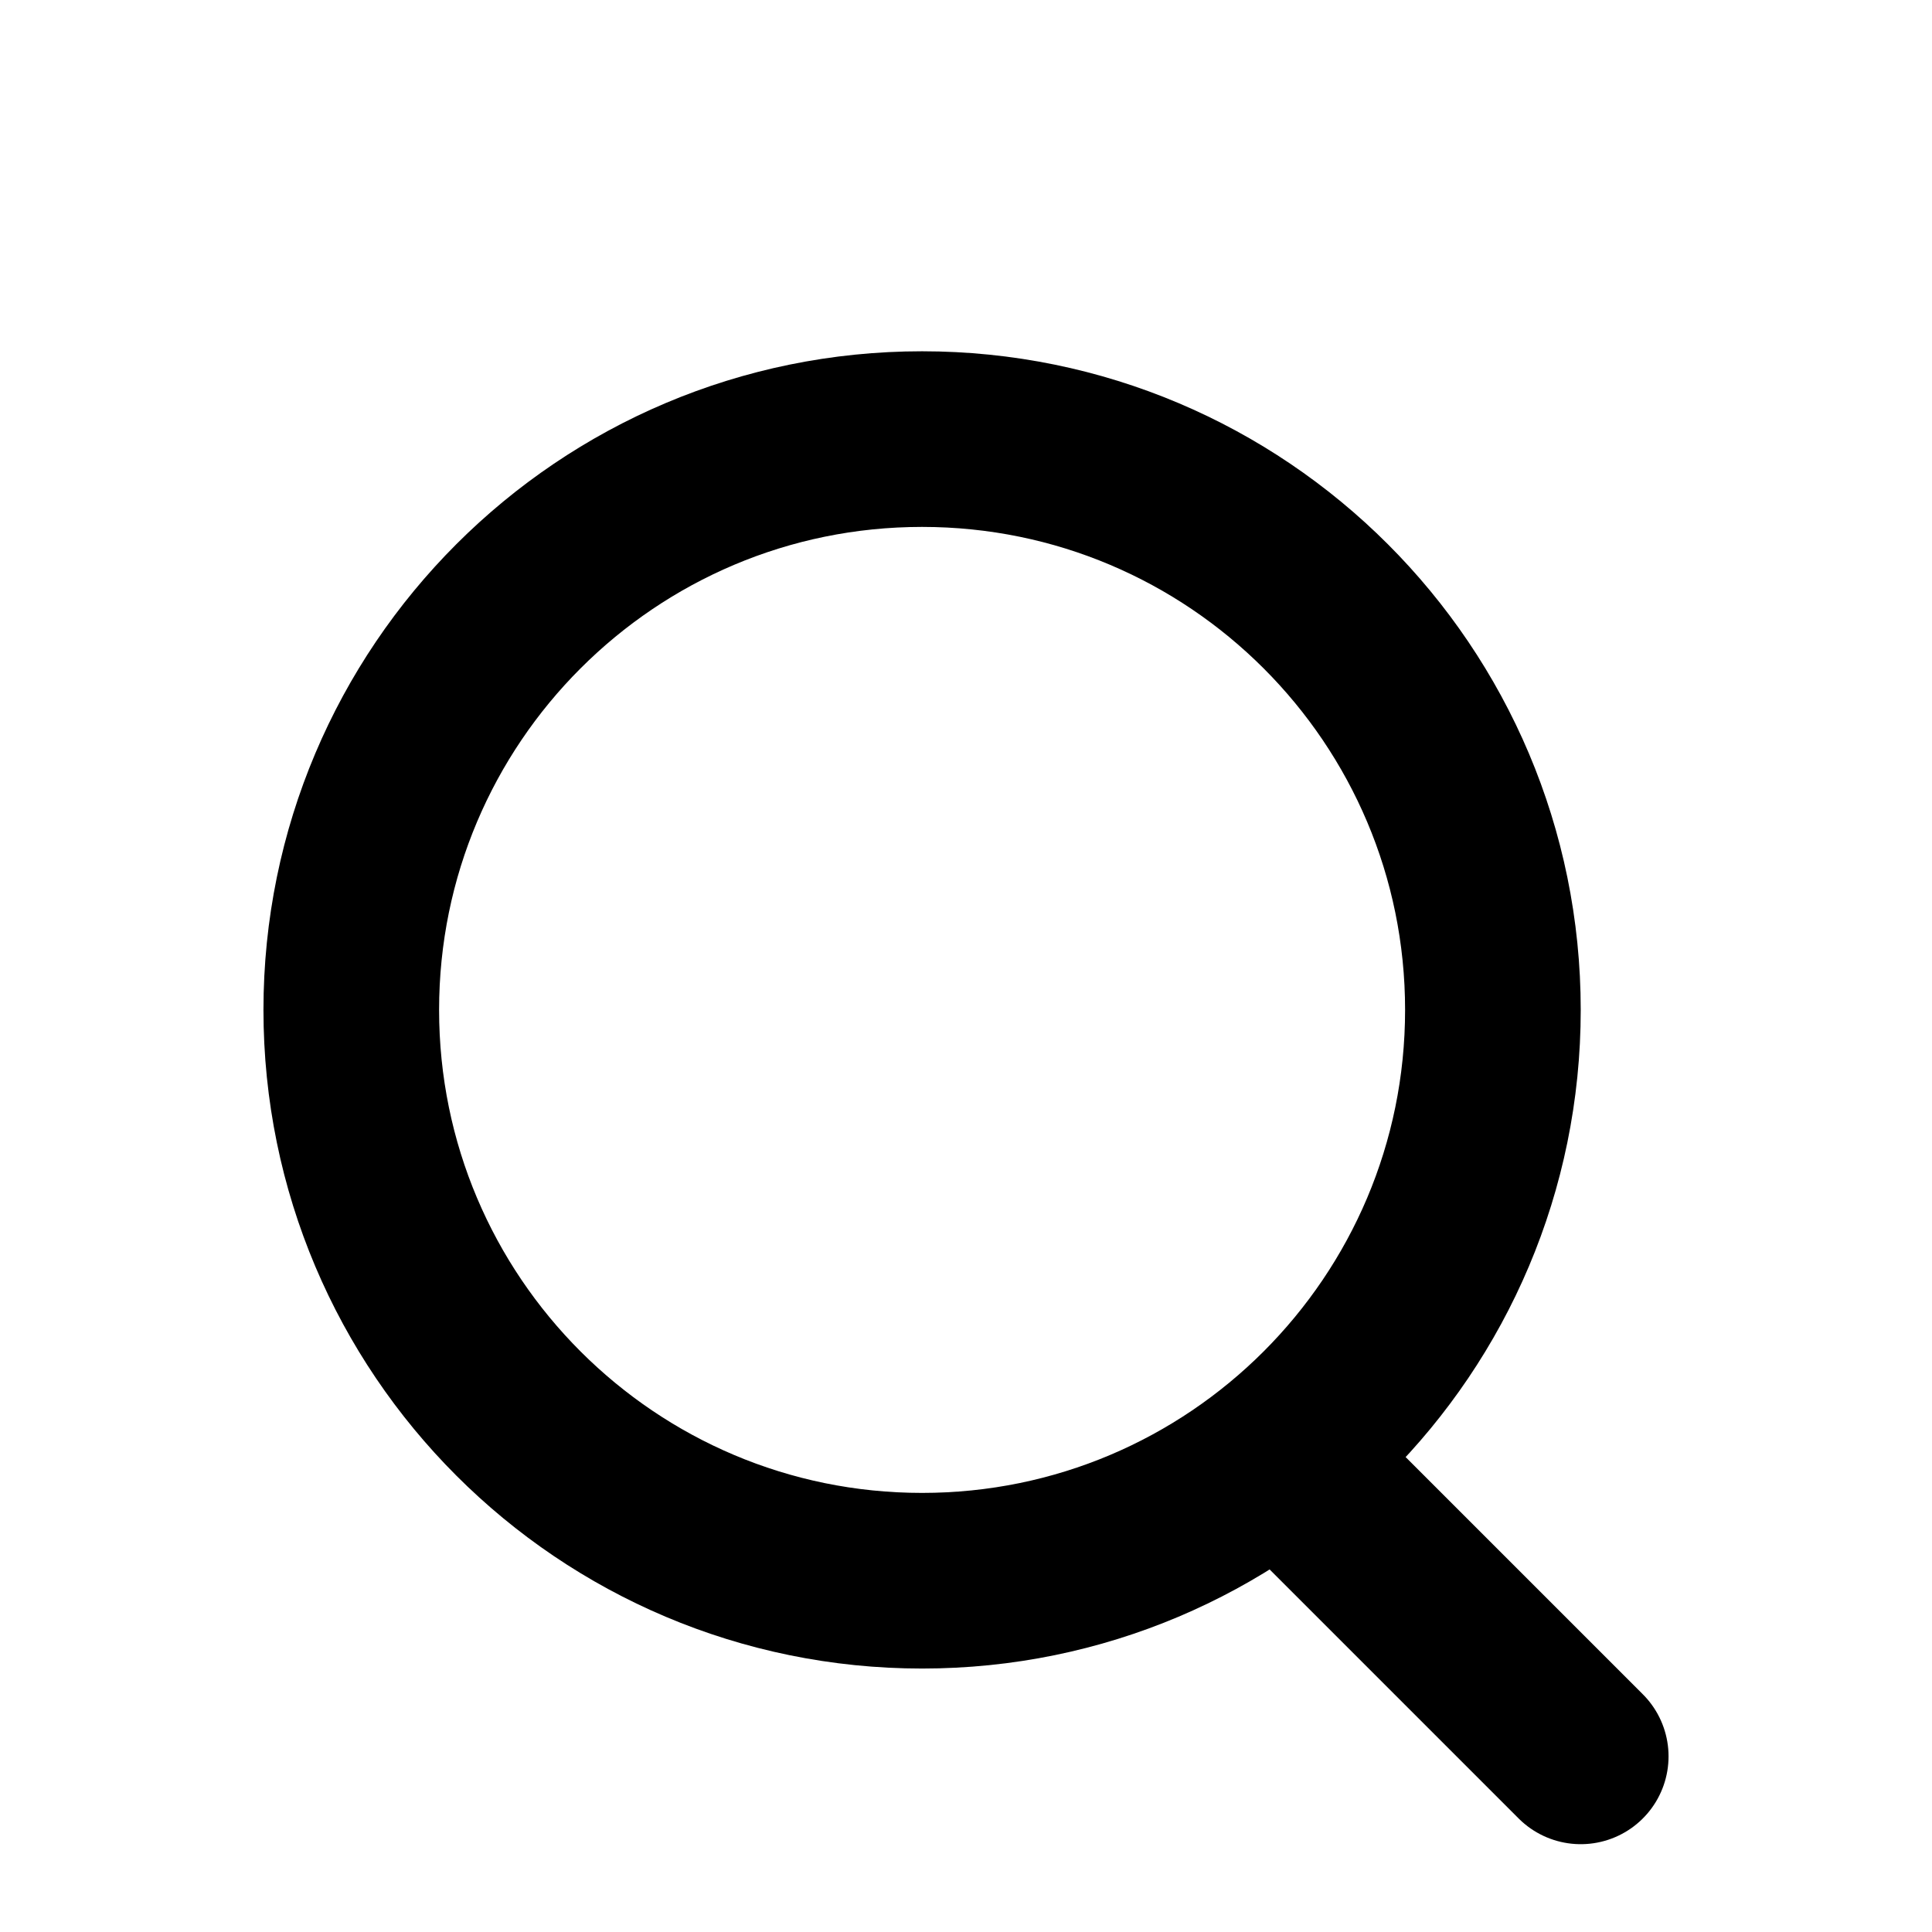
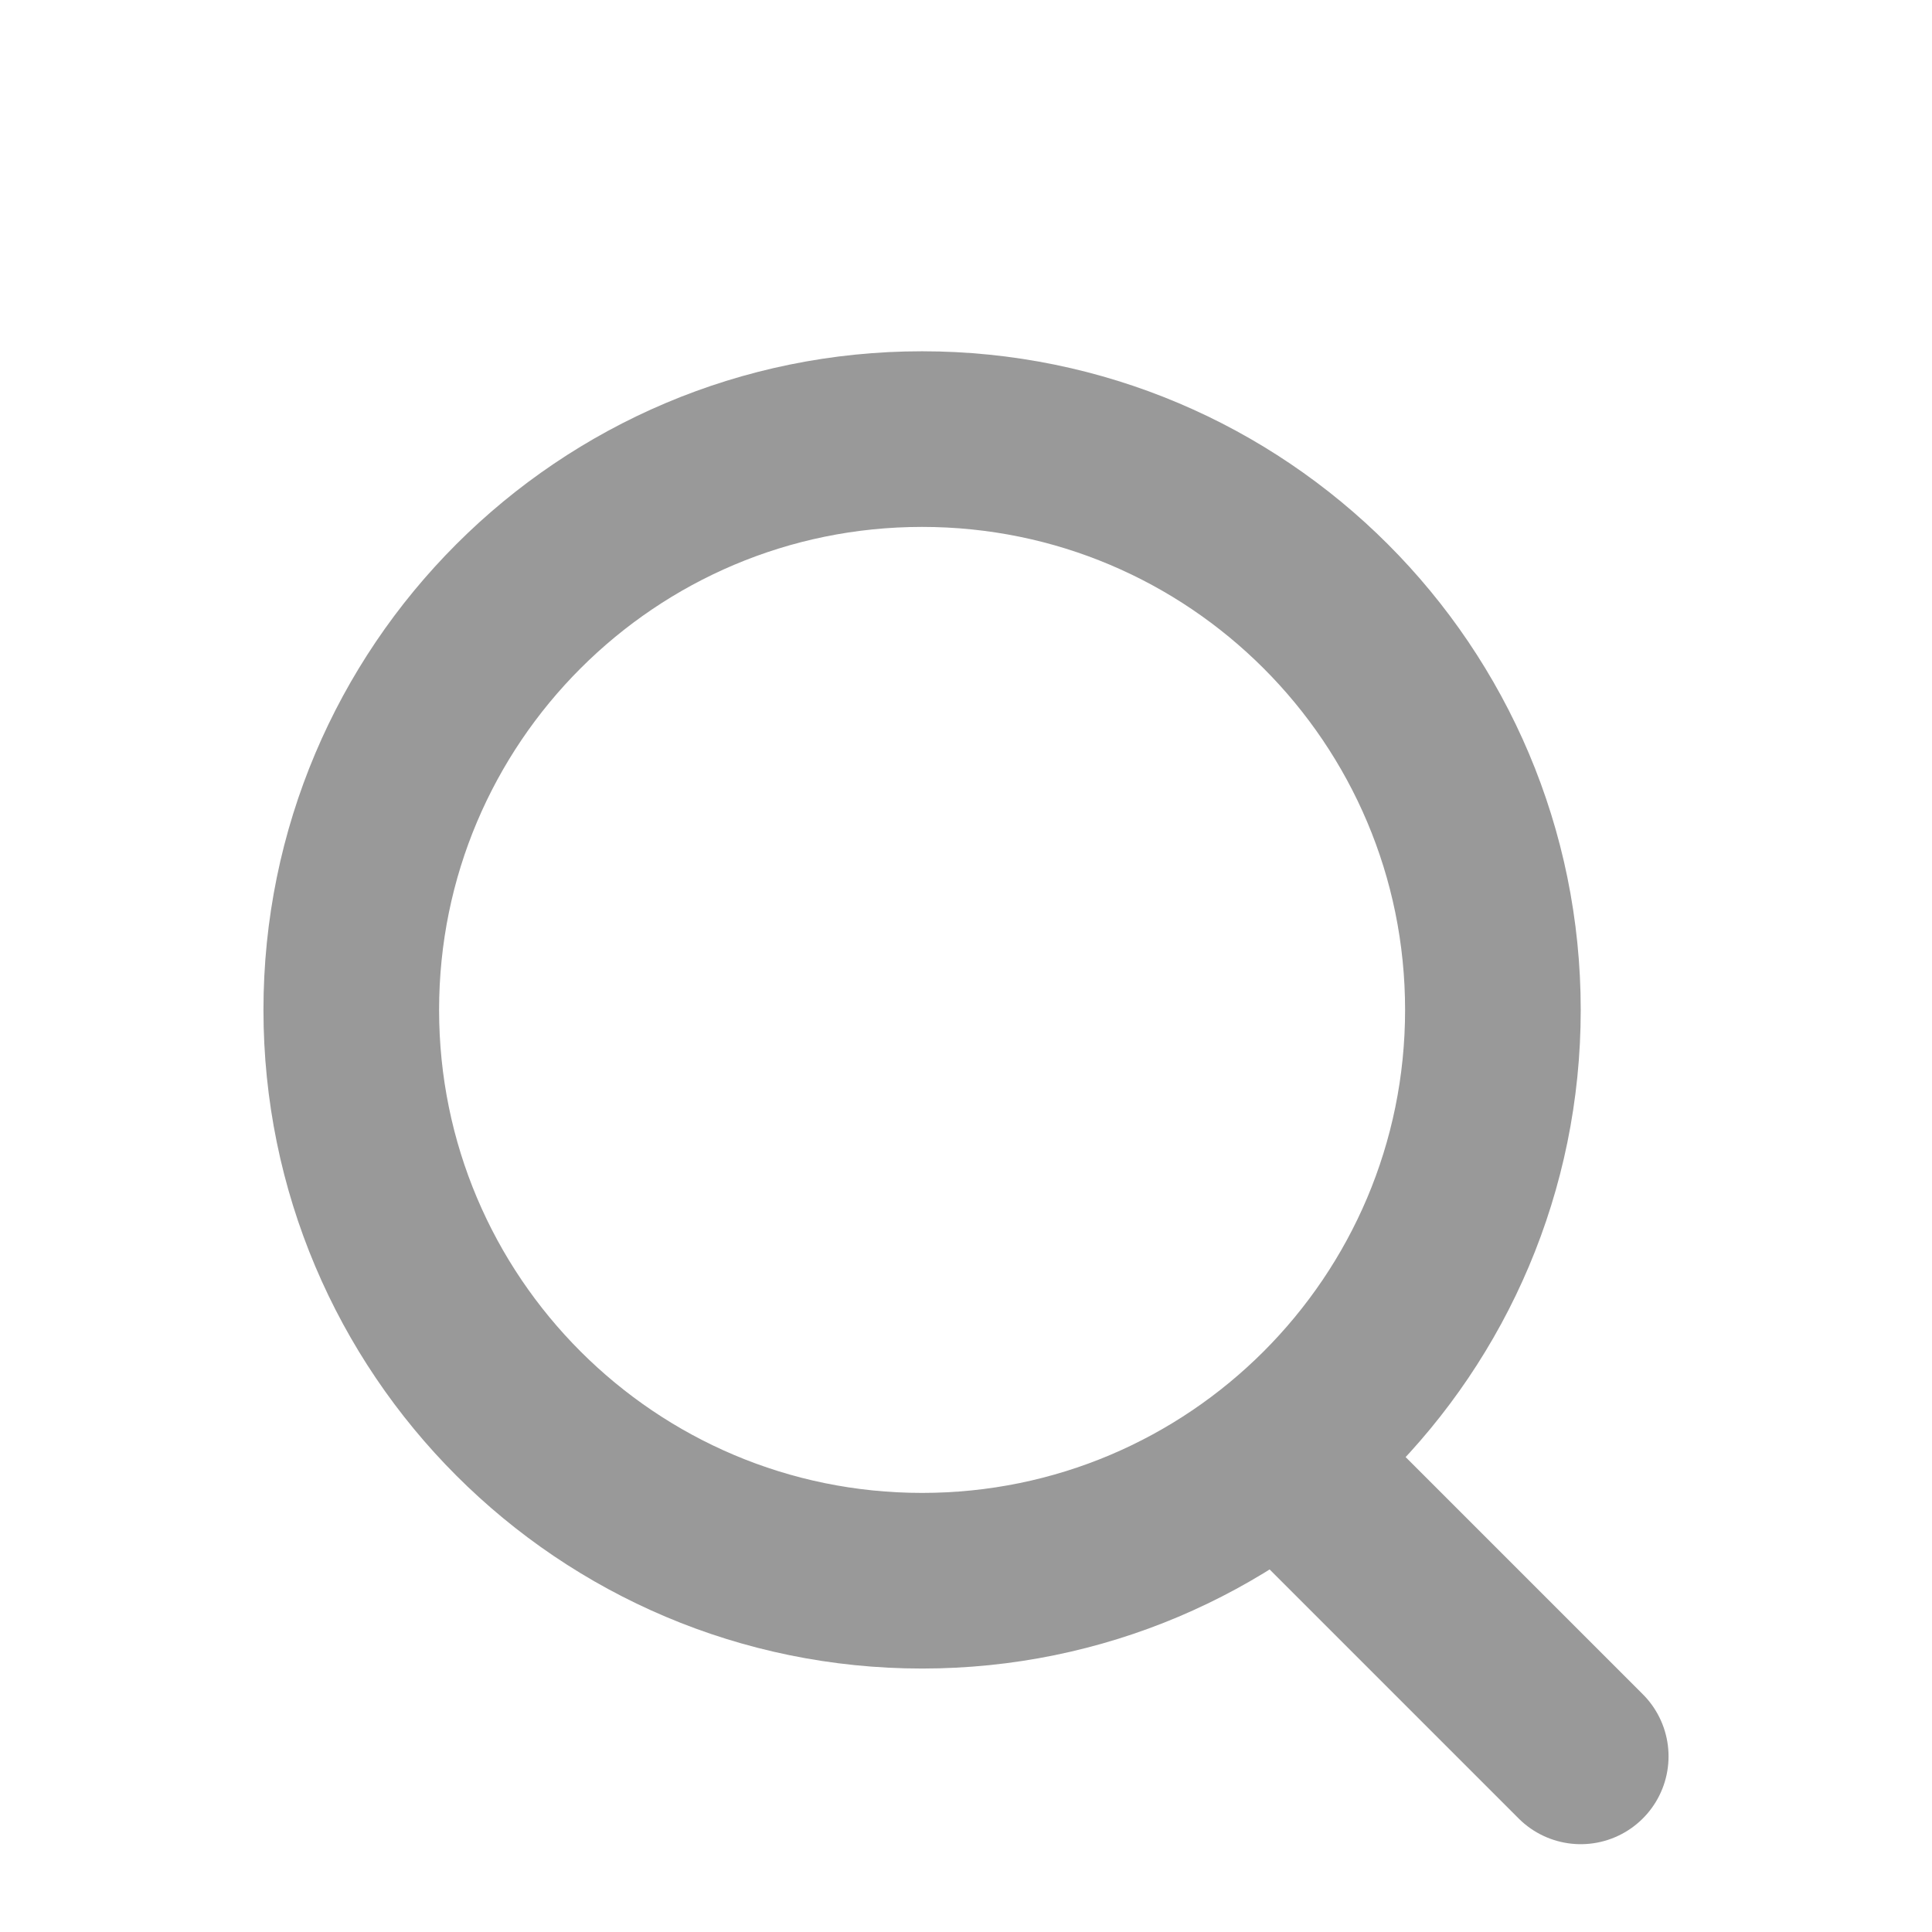
- <svg xmlns="http://www.w3.org/2000/svg" width="22" height="22" viewBox="0 0 22 22" fill="none">
-   <path d="M10.5 18C14.09 18 17 15.09 17 11.5C17 7.91 14.09 5 10.5 5C6.91 5 4 7.91 4 11.5C4 15.09 6.91 18 10.5 18Z" stroke="black" stroke-width="2" stroke-linecap="round" stroke-linejoin="round" />
-   <path d="M18 20L15 17" stroke="black" stroke-width="2" stroke-linecap="round" stroke-linejoin="round" />
+ <svg xmlns="http://www.w3.org/2000/svg" width="16" height="16" viewBox="0 0 22 22" fill="none">
+   <path d="M10.5 18C14.09 18 17 15.09 17 11.5C17 7.91 14.09 5 10.5 5C6.91 5 4 7.91 4 11.5C4 15.09 6.91 18 10.5 18Z" stroke="#999999" stroke-width="2" stroke-linecap="round" stroke-linejoin="round" />
+   <path d="M18 20L15 17" stroke="#999999" stroke-width="2" stroke-linecap="round" stroke-linejoin="round" />
</svg>
